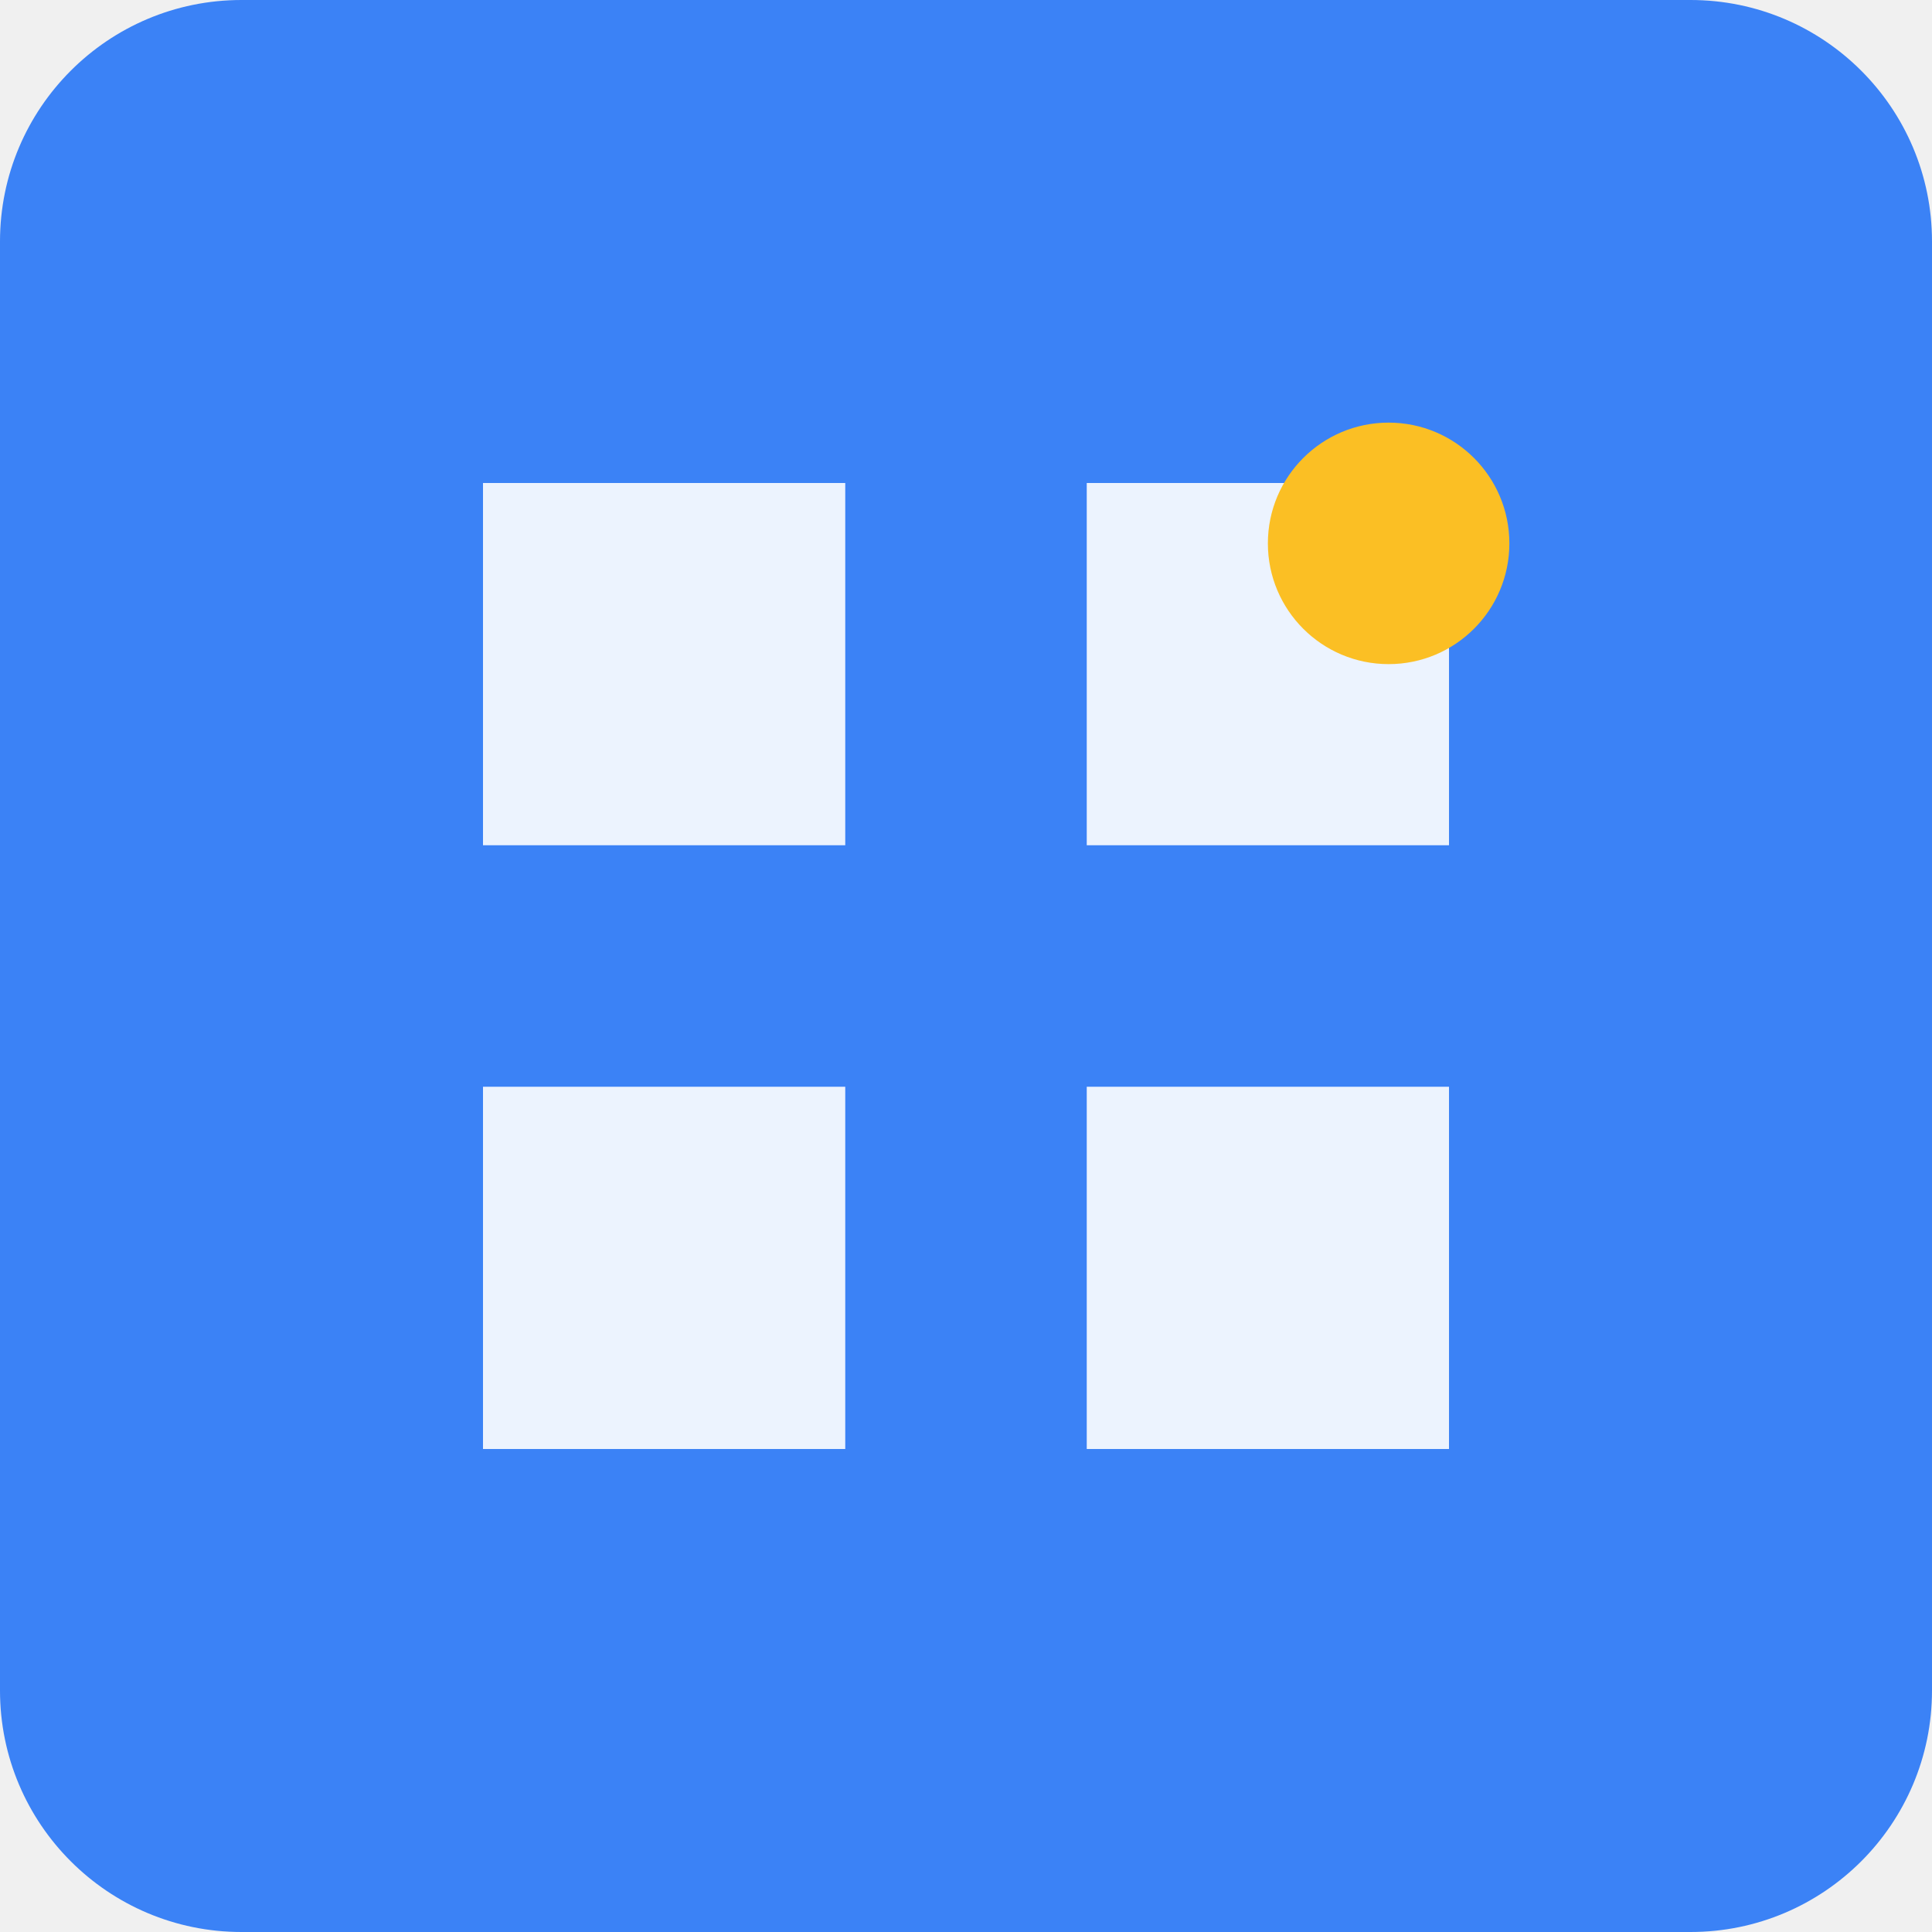
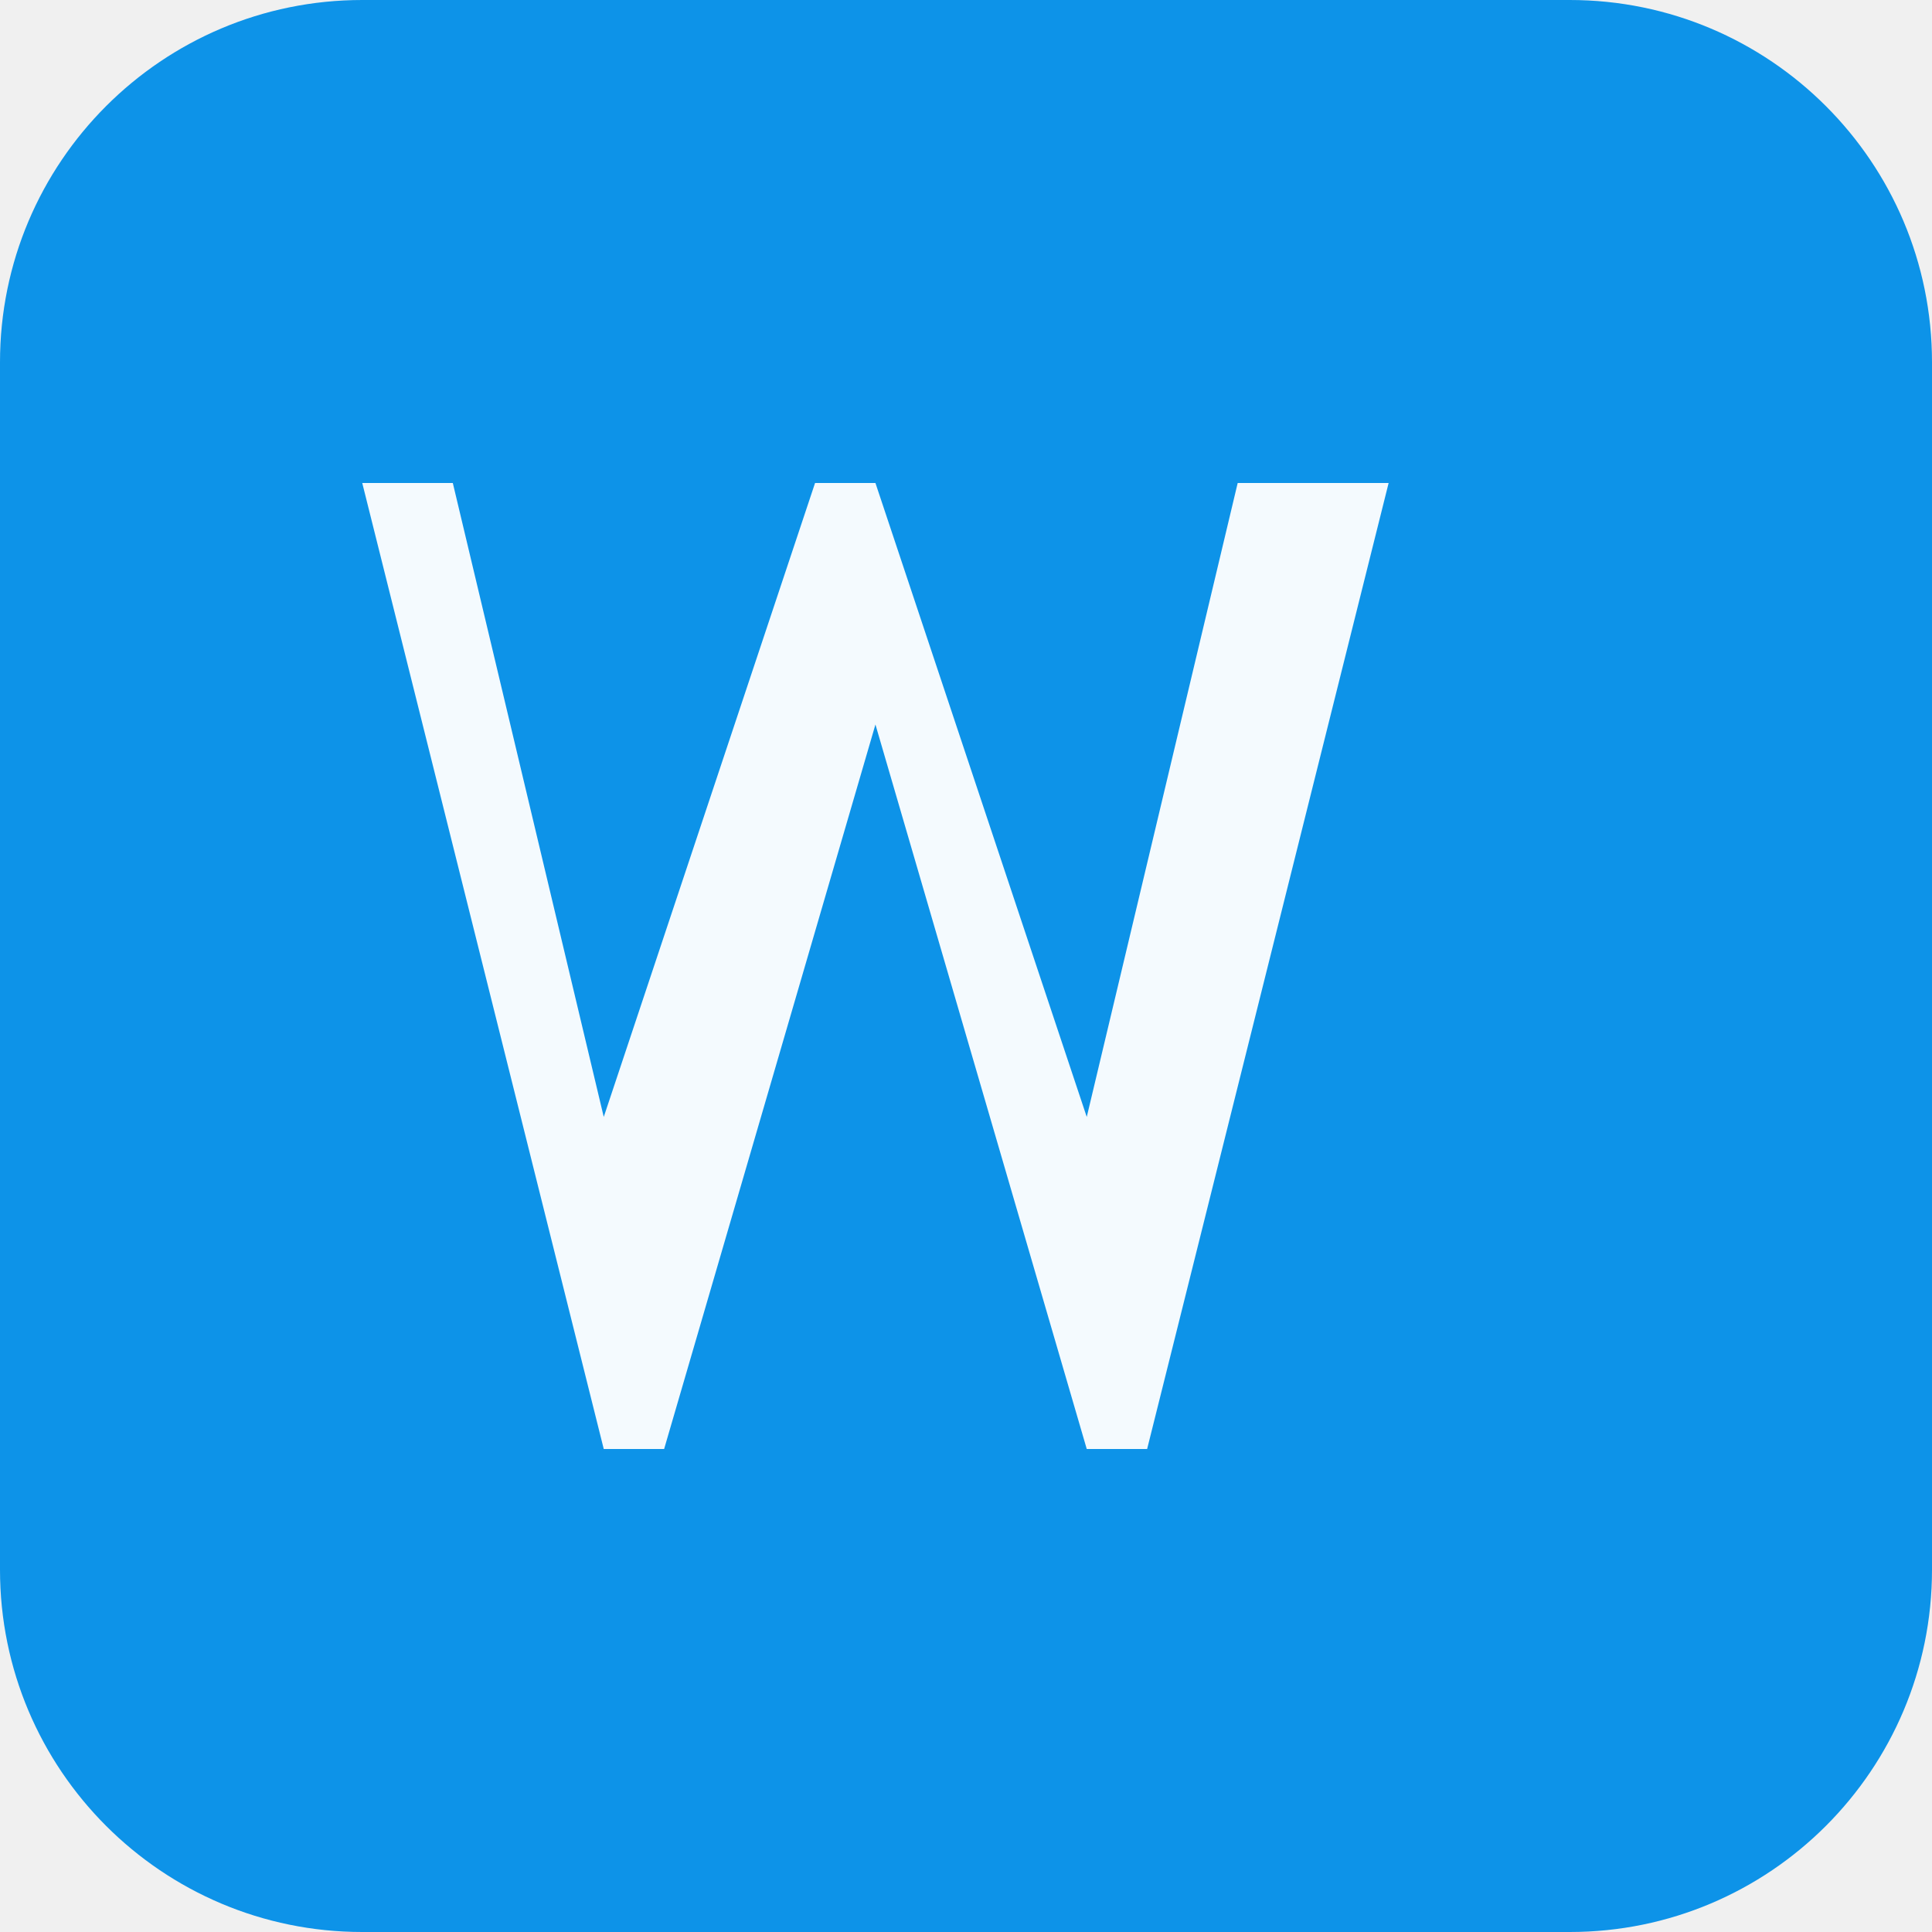
<svg xmlns="http://www.w3.org/2000/svg" viewBox="0 0 32 32">
-   <rect width="32" height="32" fill="#3b82f6" rx="4" />
-   <path d="M8 8h6v6H8zM18 8h6v6h-6zM8 18h6v6H8zM18 18h6v6h-6z" fill="white" opacity="0.9" />
-   <circle cx="23" cy="9" r="2" fill="#fbbf24" />
+   <rect width="32" height="32" fill="#0d93e8" rx="6" />
+   <path d="M6 8l4 16h1l3.5-12L18 24h1l4-16h-2.5l-2.5 10.5L14.5 8h-1L10 18.5 7.5 8z" fill="white" opacity="0.95" />
</svg>
